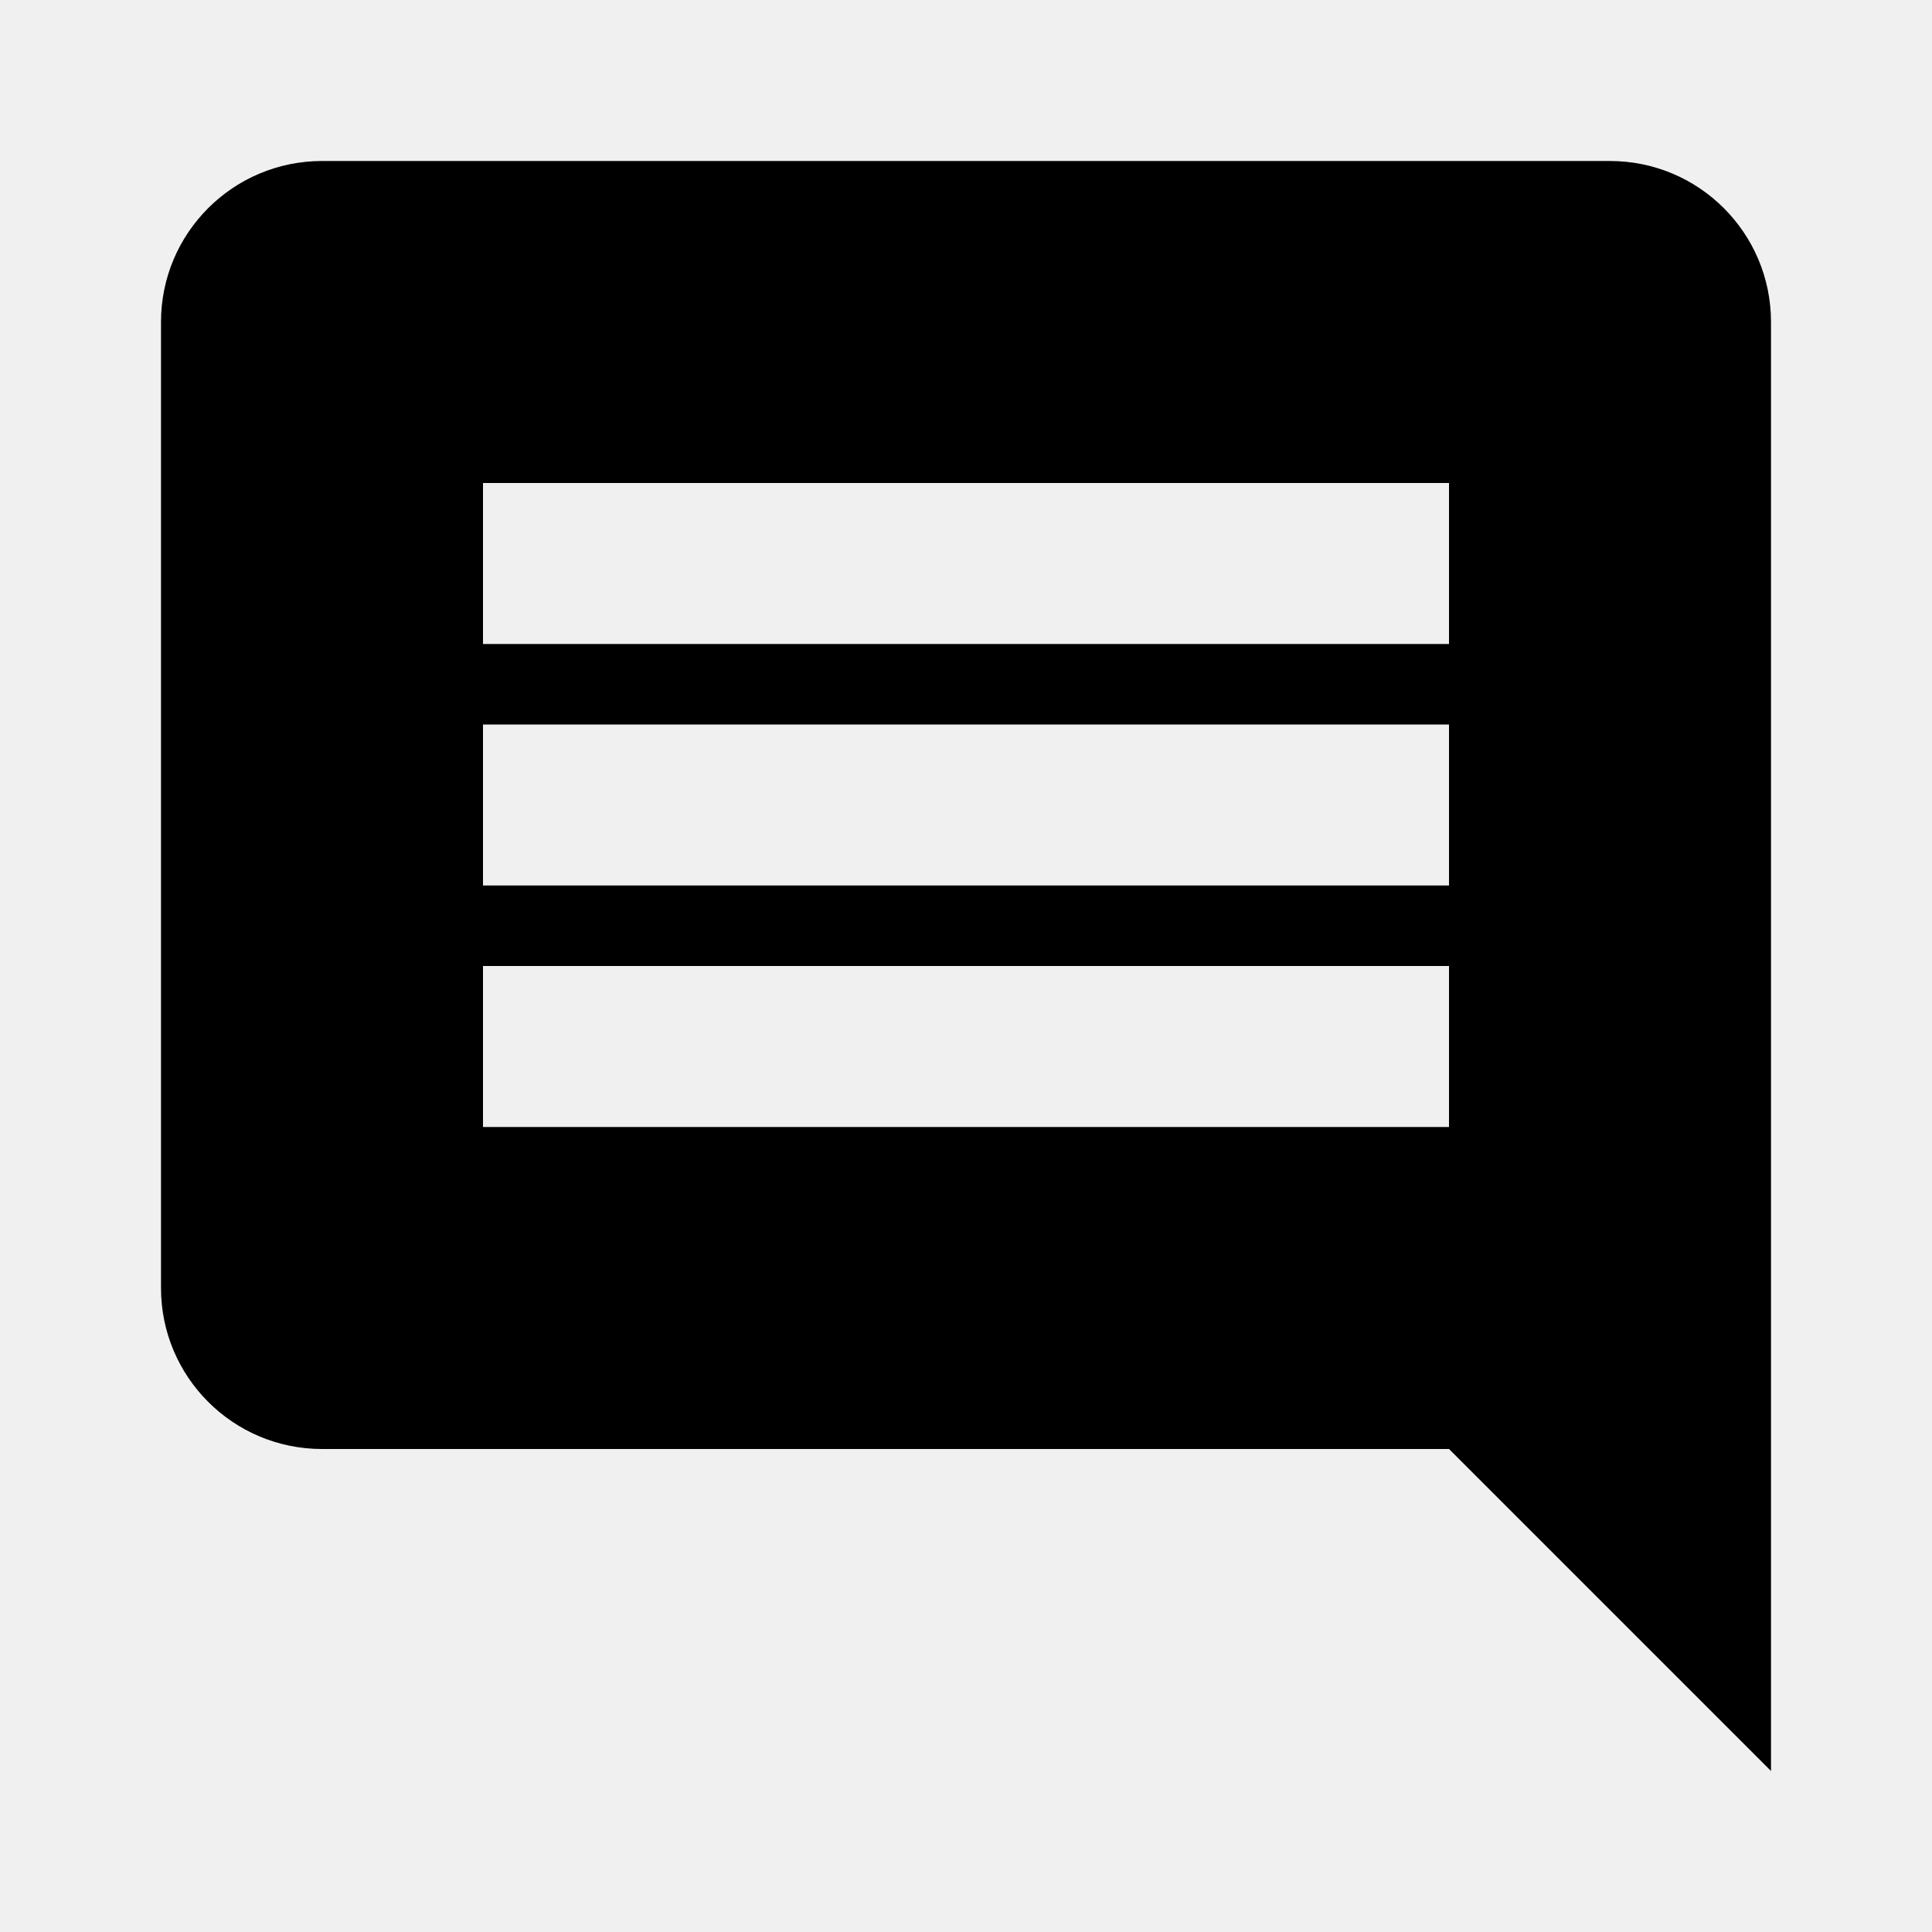
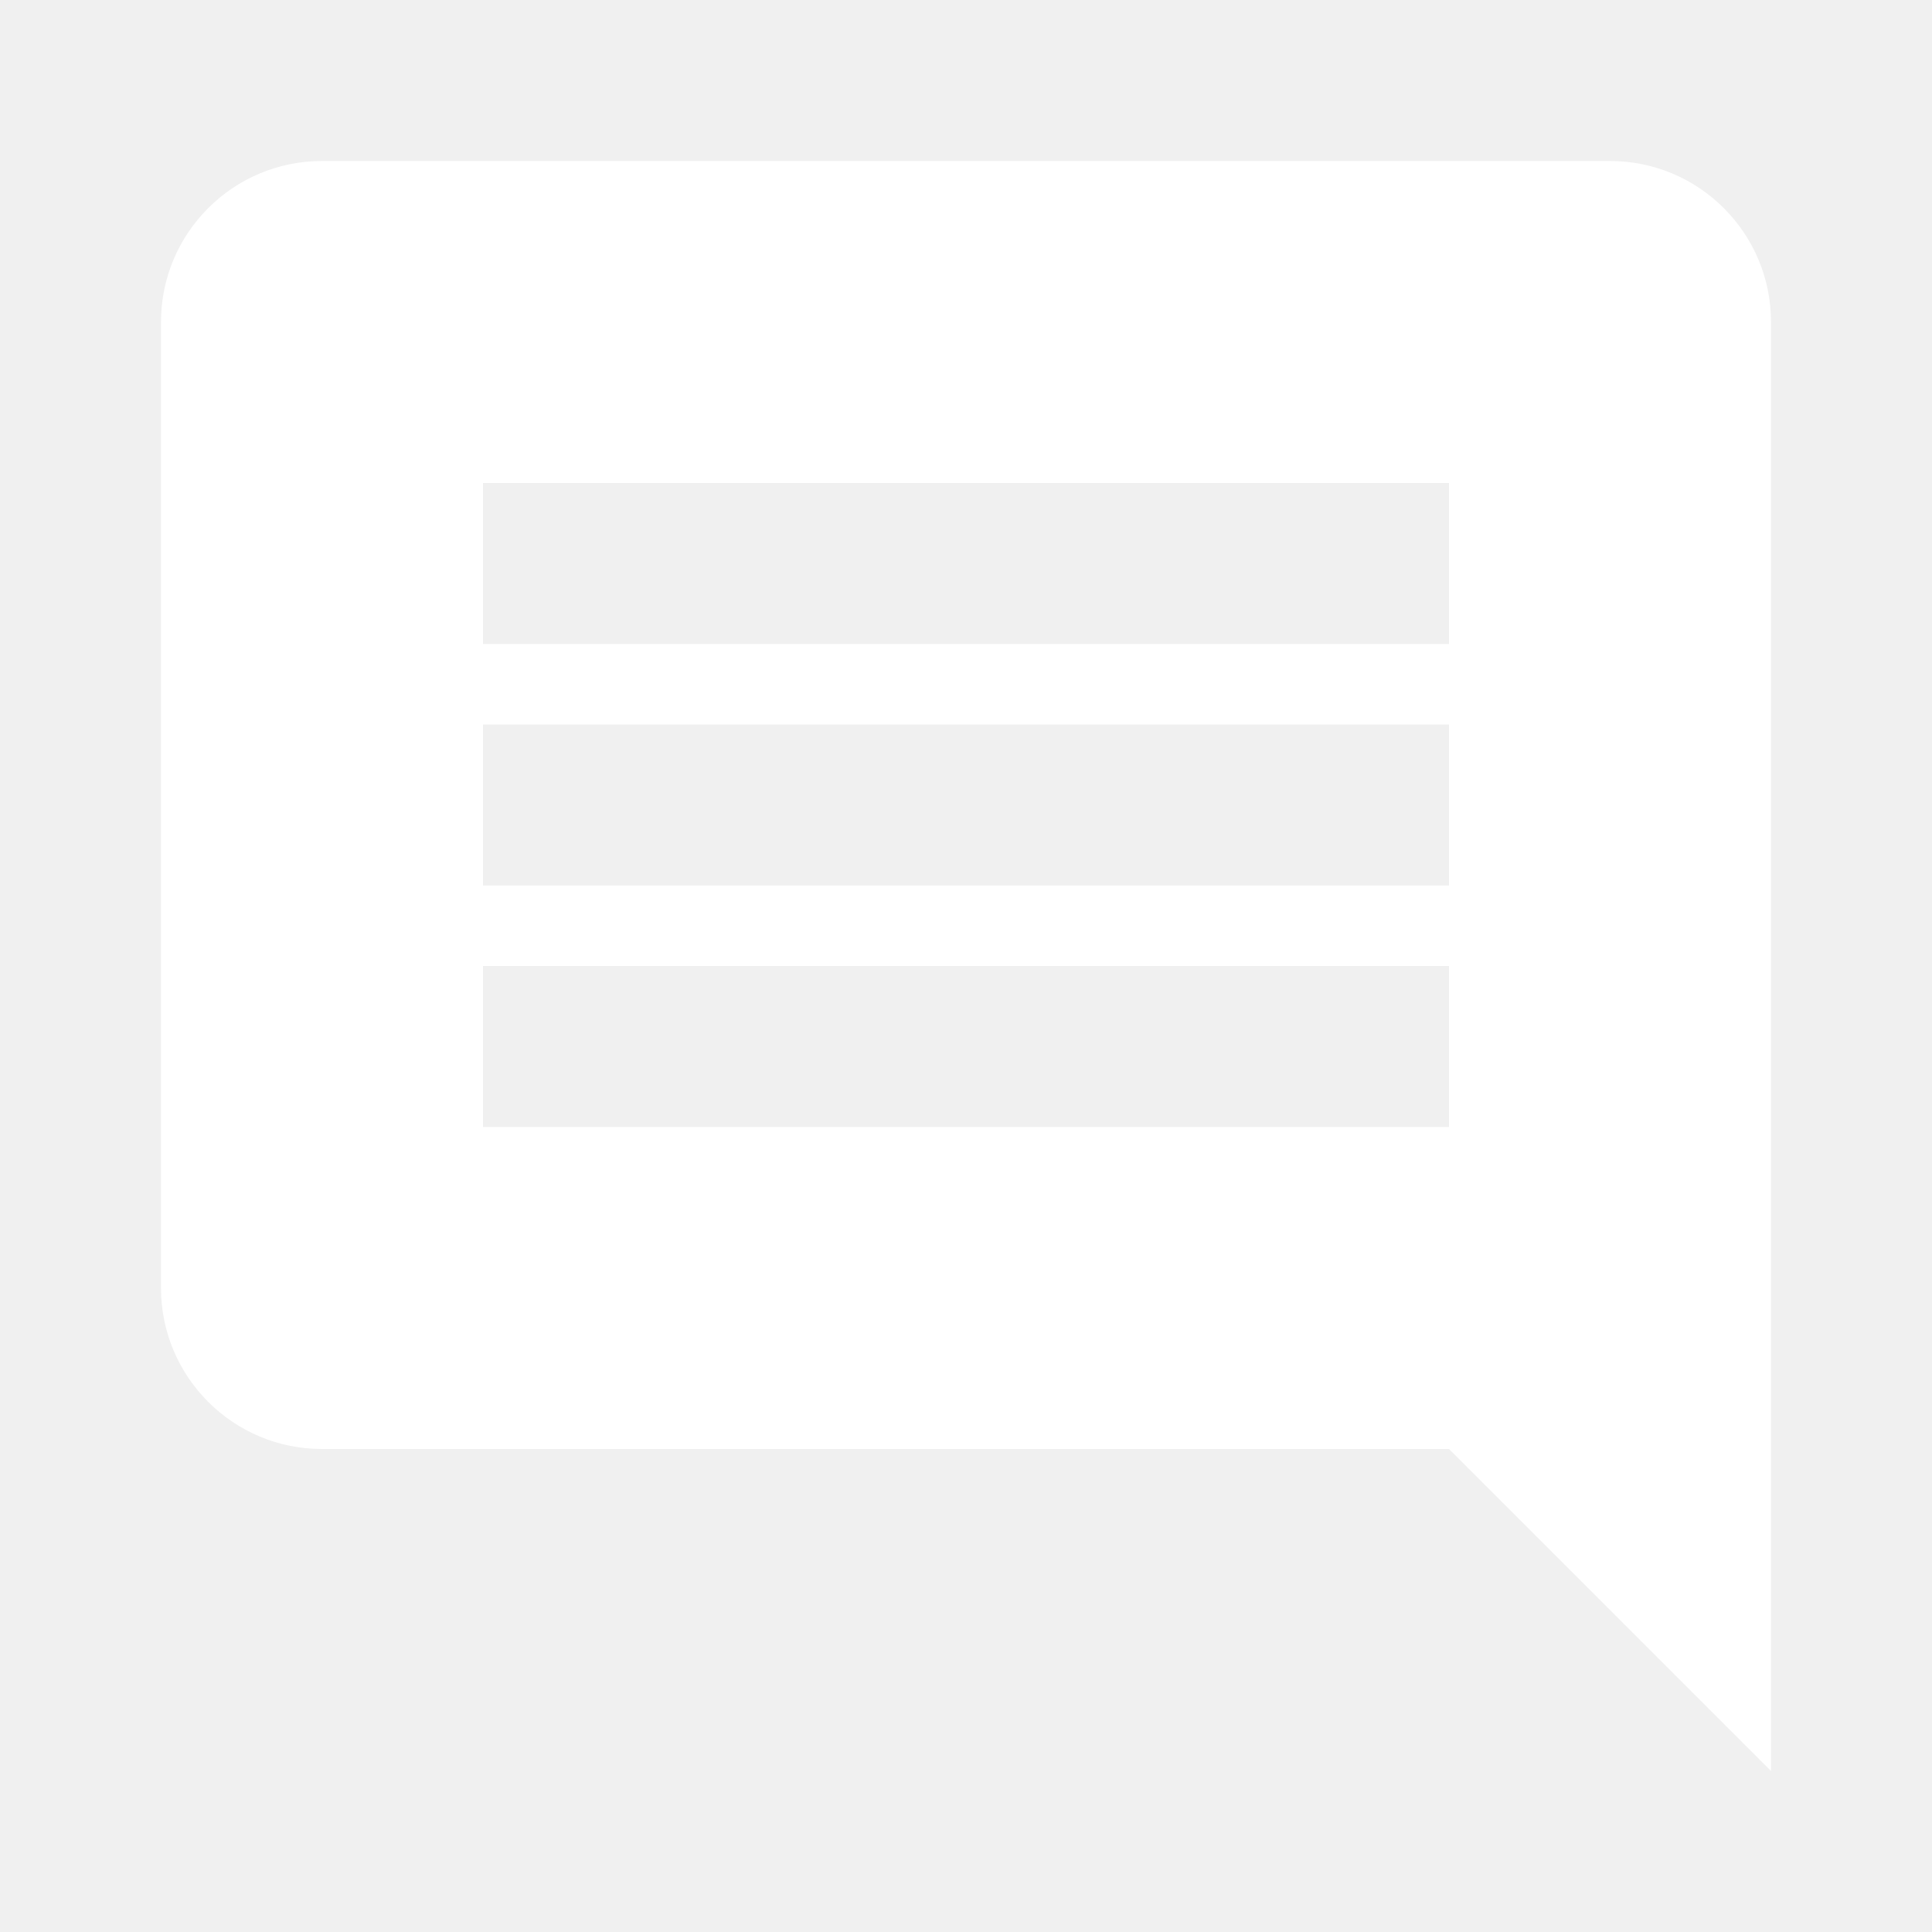
<svg xmlns="http://www.w3.org/2000/svg" width="24px" height="24px" viewBox="0 0 24 24">
-   <path d="M18,8H6V6H18V8M18,11H6V9H18V11M18,14H6V12H18V14M22,4A2,2 0 0,0 20,2H4A2,2 0 0,0 2,4V16A2,2 0 0,0 4,18H18L22,22V4Z" />
+   <path fill="white" d="M18,8H6V6H18V8M18,11H6V9H18V11M18,14H6V12H18V14M22,4A2,2 0 0,0 20,2H4A2,2 0 0,0 2,4V16A2,2 0 0,0 4,18H18L22,22V4Z" />
</svg>
